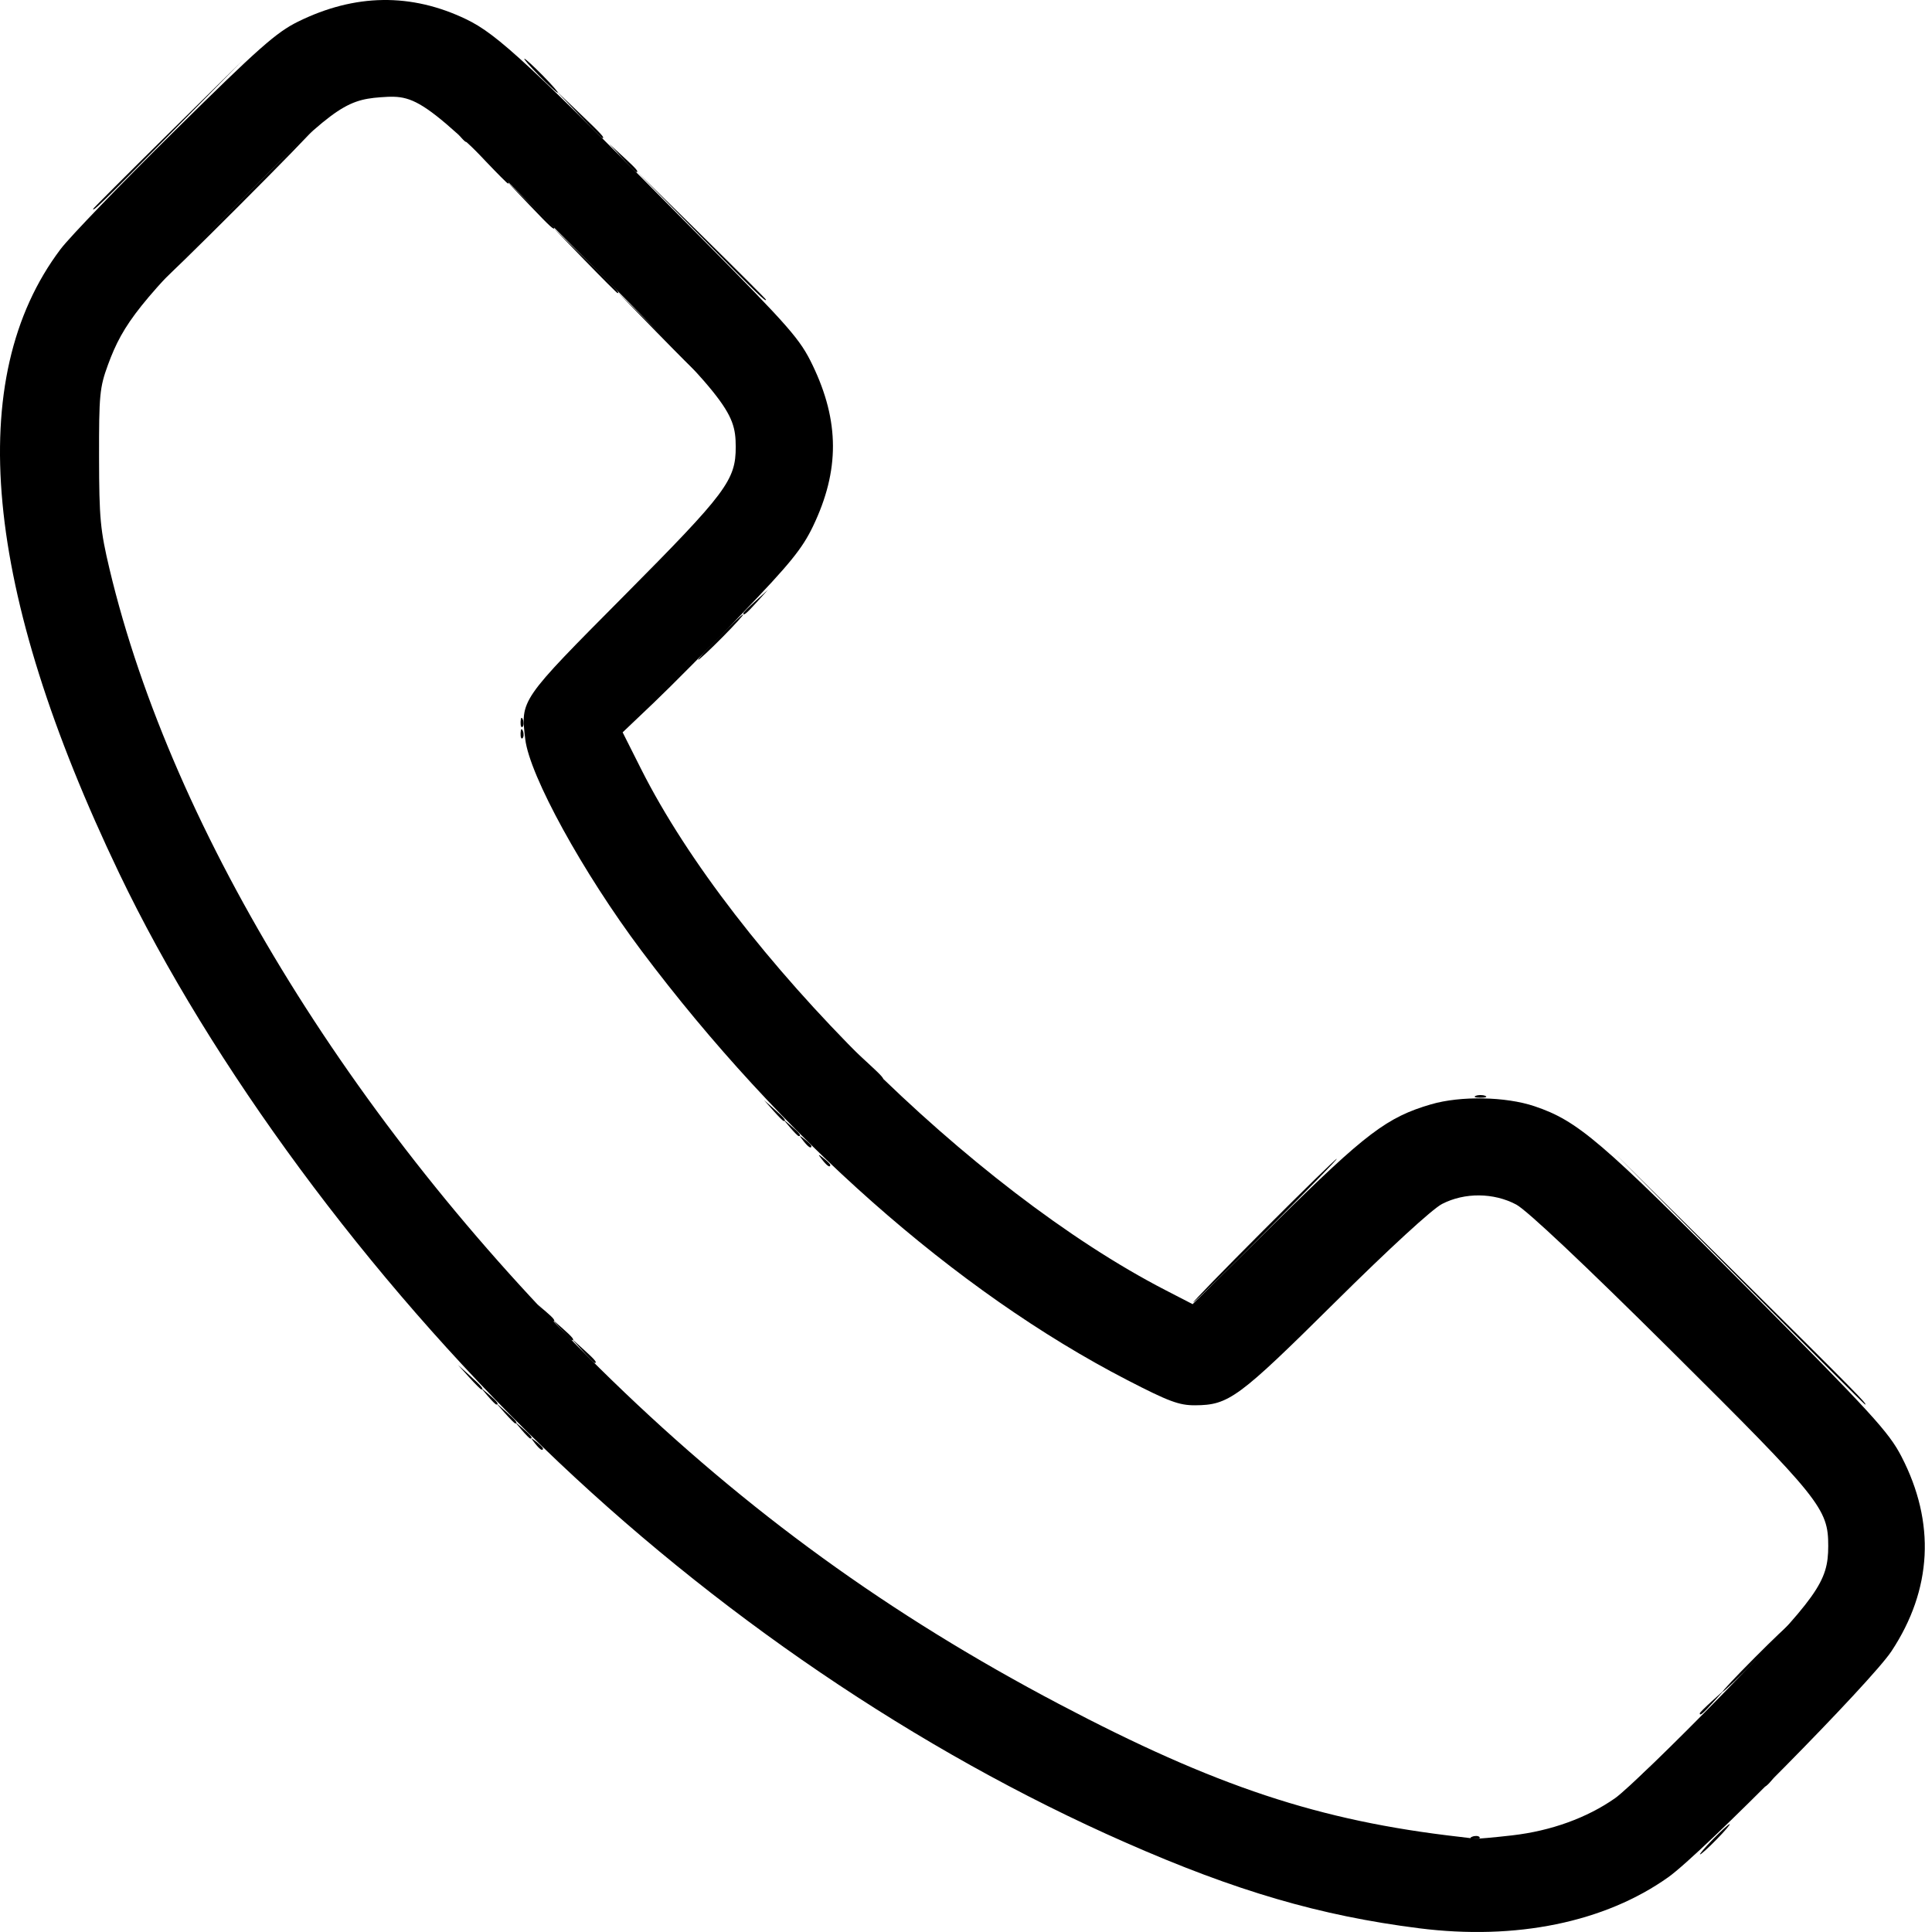
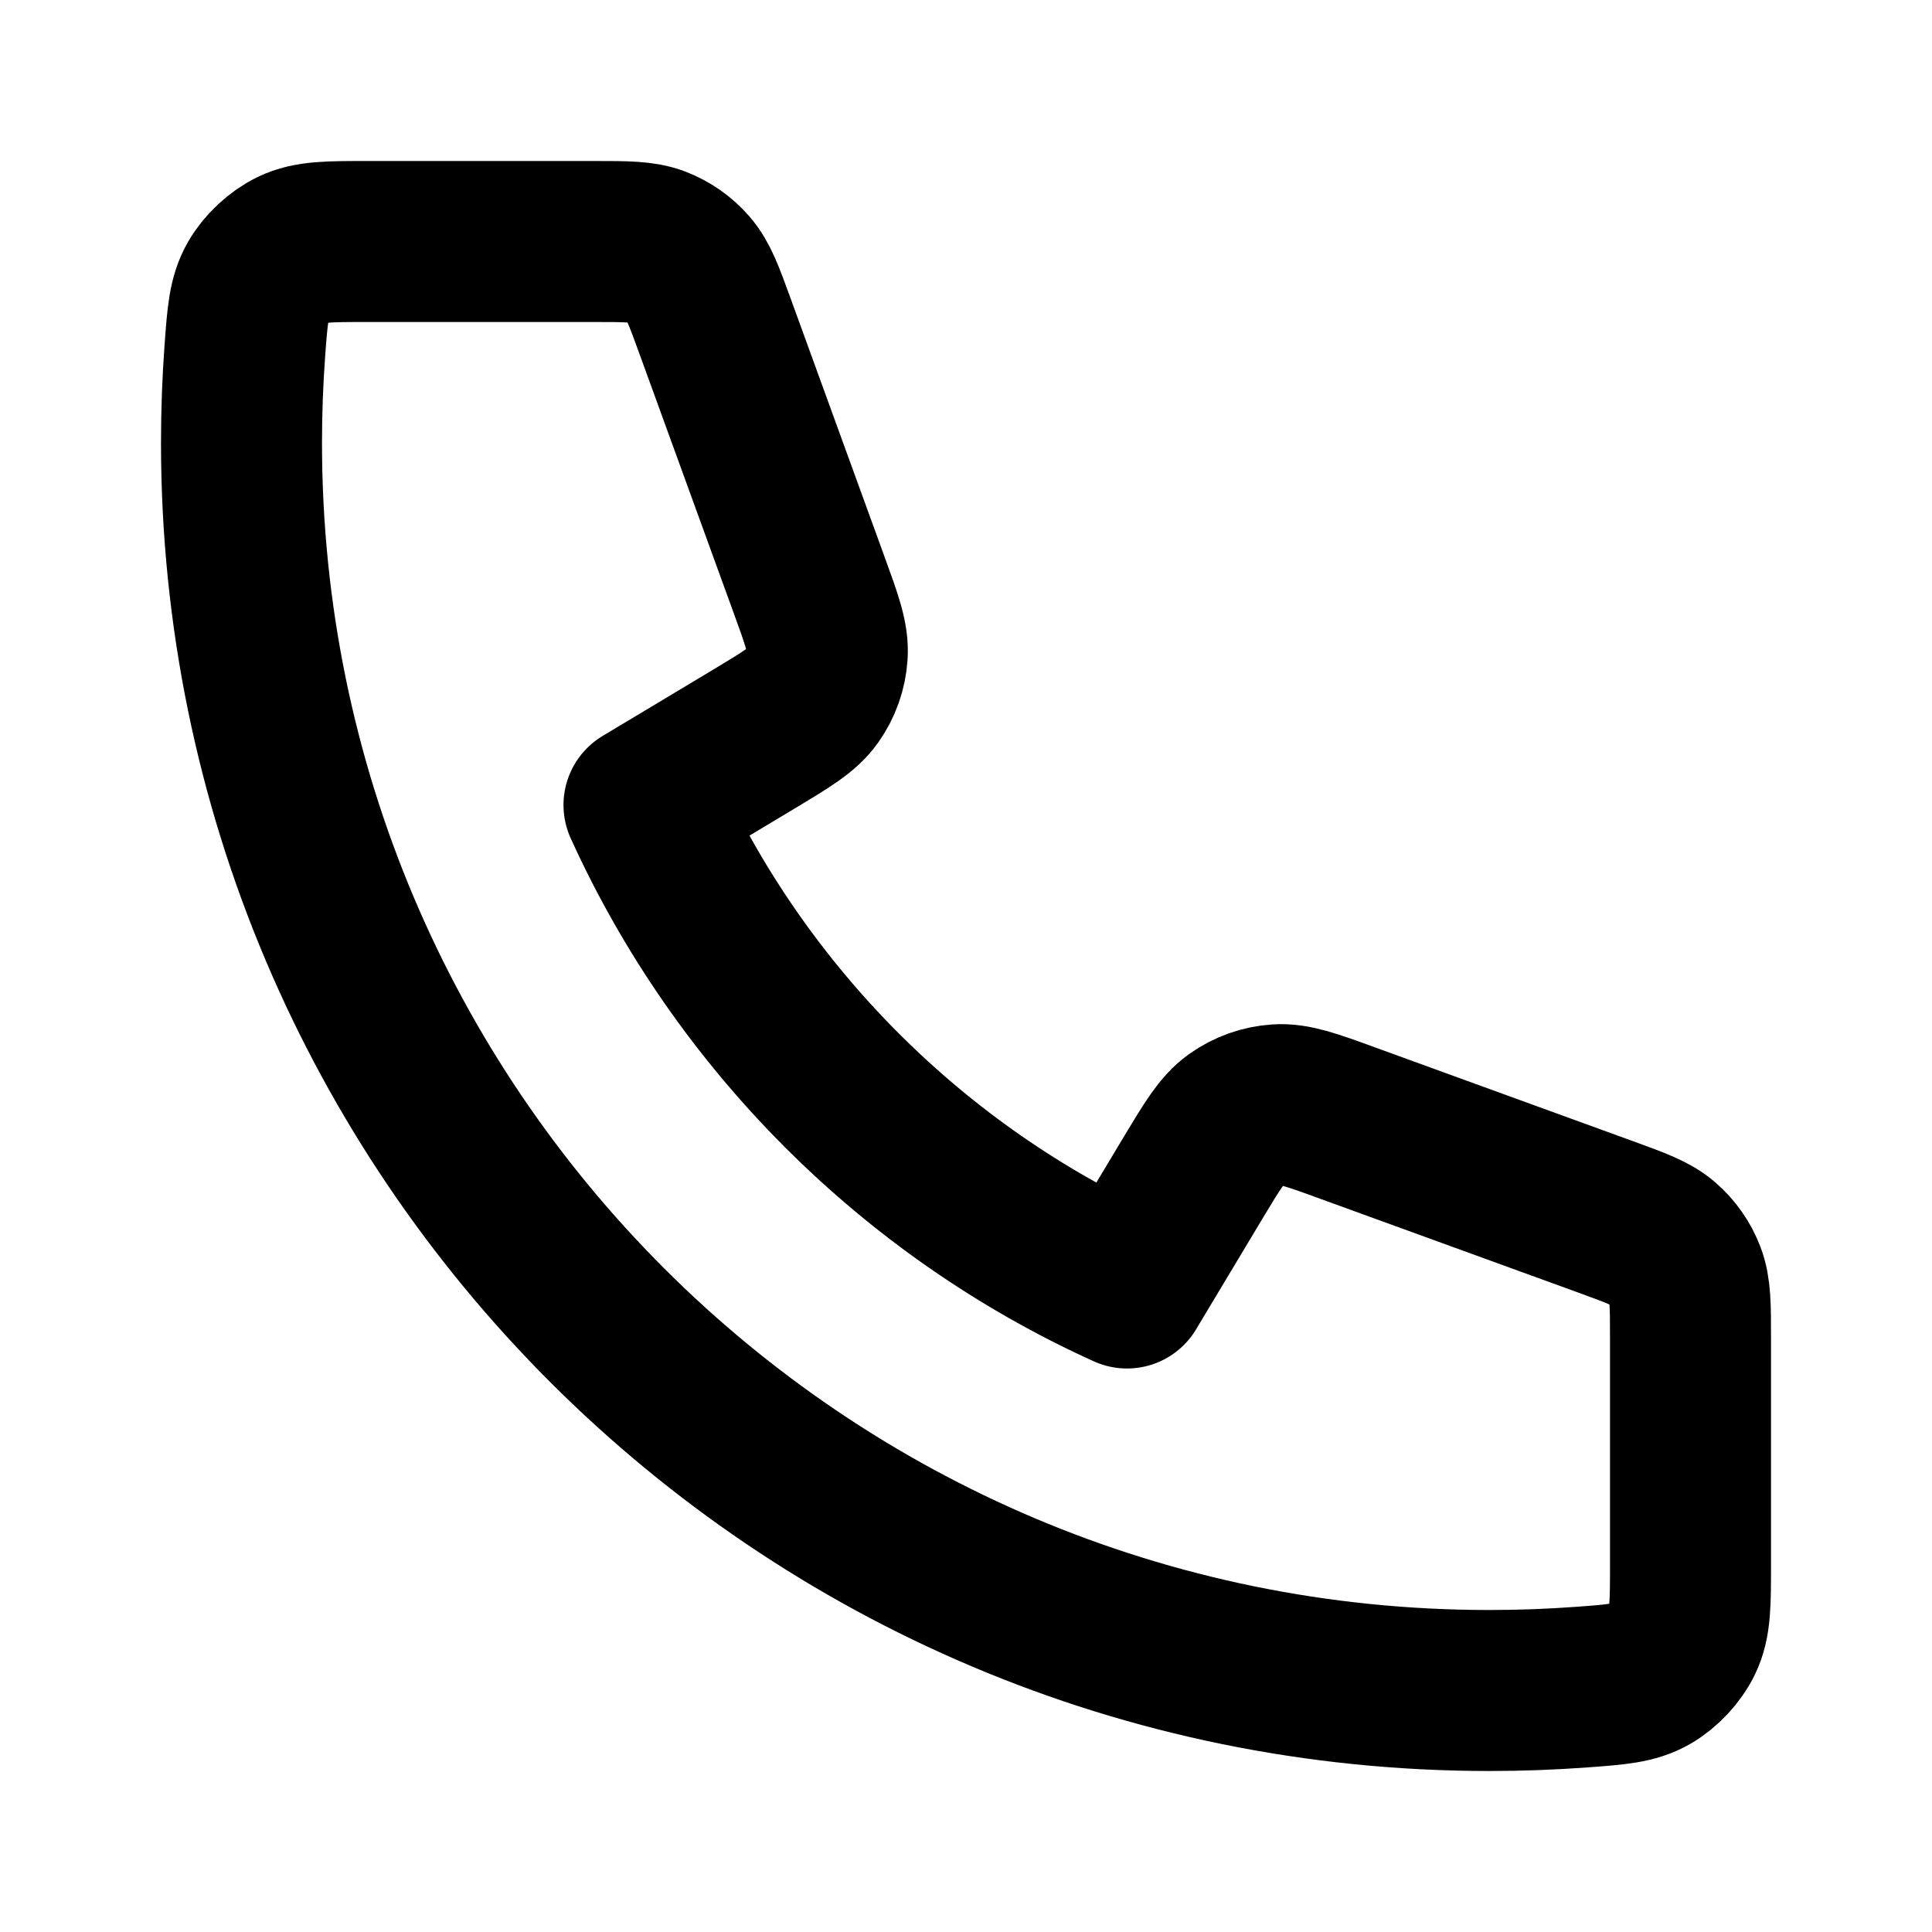
- <svg xmlns="http://www.w3.org/2000/svg" version="1.1" id="svg683" width="514.526" height="516.438" viewBox="0 0 514.526 516.438">
-   <defs id="defs687" />
-   <g id="g689" transform="translate(-2.863607,-0.95149)">
-     <g id="g817" transform="translate(1.480351,0.4766919)" style="fill:#000000;fill-opacity:1">
-       <path style="fill:#000000;fill-opacity:1;stroke-width:1.011" d="m 466.352,342.316 -33.342,-33.6 33.6,33.342 c 31.227,30.987 34.055,33.858 33.342,33.858 -0.142,0 -15.262,-15.12 -33.6,-33.6 z m -339.595,26.274 -2.968,-3.284 3.284,2.968 c 3.061,2.767 3.749,3.6 2.968,3.6 -0.174,0 -1.652,-1.478 -3.284,-3.284 z m 30.316,-7.074 -2.968,-3.284 3.284,2.968 c 3.061,2.767 3.749,3.6 2.968,3.6 -0.174,0 -1.652,-1.478 -3.284,-3.284 z m 181.958,-32.084 c 10.549,-10.56 19.407,-19.2 19.685,-19.2 0.278,0 -8.126,8.64 -18.675,19.2 -10.549,10.56 -19.407,19.2 -19.685,19.2 -0.278,0 8.126,-8.64 18.675,-19.2 z M 221.176,310.484 c -1.257,-1.603 -1.221,-1.639 0.382,-0.382 0.973,0.763 1.768,1.559 1.768,1.768 0,0.832 -0.83,0.296 -2.15,-1.387 z m -13.084,-13.137 -2.45,-2.779 2.779,2.45 c 2.597,2.29 3.242,3.108 2.45,3.108 -0.181,0 -1.432,-1.251 -2.779,-2.779 z M 64.168,55.579 C 75.274,44.463 84.587,35.368 84.865,35.368 c 0.278,0 -8.581,9.095 -19.686,20.211 -11.105,11.116 -20.419,20.211 -20.697,20.211 -0.278,0 8.581,-9.095 19.686,-20.211 z" id="path833" />
-       <path style="fill:#000000;fill-opacity:1;stroke-width:1.011" d="m 131.778,373.642 -1.925,-2.274 2.274,1.925 c 2.137,1.809 2.734,2.622 1.925,2.622 -0.192,0 -1.215,-1.023 -2.274,-2.274 z m 19.725,-17.684 -2.45,-2.779 2.779,2.45 c 2.597,2.29 3.242,3.108 2.45,3.108 -0.181,0 -1.432,-1.251 -2.779,-2.779 z m 61.117,-54.063 -1.925,-2.274 2.274,1.925 c 2.137,1.809 2.734,2.622 1.925,2.622 -0.192,0 -1.215,-1.023 -2.274,-2.274 z m -69.662,-246.568 -6.032,-6.316 6.316,6.032 c 3.474,3.317 6.316,6.159 6.316,6.316 0,0.747 -0.997,-0.165 -6.6,-6.032 z" id="path831" />
-       <path style="fill:#000000;fill-opacity:1;stroke-width:1.011" d="m 470.4,443.621 c 4.979,-5.002 9.28,-9.095 9.558,-9.095 0.278,0 -3.568,4.093 -8.547,9.095 -4.979,5.002 -9.28,9.095 -9.558,9.095 -0.278,0 3.568,-4.093 8.547,-9.095 z m -334.055,-65.432 -2.45,-2.779 2.779,2.45 c 2.597,2.29 3.242,3.108 2.45,3.108 -0.181,0 -1.432,-1.251 -2.779,-2.779 z m 10.591,-26.779 -1.925,-2.274 2.274,1.925 c 2.137,1.809 2.734,2.622 1.925,2.622 -0.192,0 -1.215,-1.023 -2.274,-2.274 z m 69.188,-45.979 c -1.257,-1.603 -1.221,-1.639 0.382,-0.382 0.973,0.763 1.768,1.559 1.768,1.768 0,0.832 -0.83,0.296 -2.15,-1.387 z M 140.543,196.463 c 0.049,-1.177 0.288,-1.417 0.611,-0.611 0.292,0.729 0.256,1.601 -0.08,1.937 -0.336,0.336 -0.575,-0.261 -0.531,-1.326 z m 17.077,-126.484 -8.567,-8.842 8.842,8.567 c 8.212,7.957 9.302,9.117 8.567,9.117 -0.151,0 -4.13,-3.979 -8.842,-8.842 z m -26.286,-26.274 -5.523,-5.811 5.811,5.523 c 5.398,5.131 6.273,6.098 5.523,6.098 -0.158,0 -2.773,-2.615 -5.811,-5.811 z" id="path829" />
-       <path style="fill:#000000;fill-opacity:1;stroke-width:1.011" d="m 455.747,458.463 c 0,-0.174 1.478,-1.652 3.284,-3.284 l 3.284,-2.968 -2.968,3.284 c -2.767,3.061 -3.6,3.749 -3.6,2.968 z m -314.875,-75.726 -1.925,-2.274 2.274,1.925 c 2.137,1.809 2.734,2.622 1.925,2.622 -0.192,0 -1.215,-1.023 -2.274,-2.274 z m -0.329,-189.305 c 0.049,-1.177 0.288,-1.417 0.611,-0.611 0.292,0.729 0.256,1.601 -0.08,1.937 -0.336,0.336 -0.575,-0.261 -0.531,-1.326 z M 176.824,89.179 166.232,78.316 177.095,88.908 c 10.09,9.839 11.322,11.134 10.592,11.134 -0.149,0 -5.037,-4.888 -10.863,-10.863 z M 124.166,36.632 c -1.257,-1.603 -1.221,-1.638 0.382,-0.382 1.683,1.32 2.219,2.15 1.387,2.15 -0.21,0 -1.006,-0.796 -1.768,-1.768 z" id="path827" />
-       <path style="fill:#000000;fill-opacity:1;stroke-width:1.011" d="m 438.568,476.652 c 0,-0.174 1.478,-1.652 3.284,-3.284 l 3.284,-2.968 -2.968,3.284 c -2.767,3.061 -3.6,3.749 -3.6,2.968 z M 144.376,386.274 c -1.257,-1.603 -1.221,-1.639 0.382,-0.382 0.973,0.763 1.768,1.559 1.768,1.768 0,0.832 -0.83,0.296 -2.15,-1.387 z" id="path825" />
-       <path style="fill:#000000;fill-opacity:1;stroke-width:1.011" d="m 395.874,293.394 c 0.695,-0.28 1.832,-0.28 2.526,0 0.695,0.28 0.126,0.51 -1.263,0.51 -1.389,0 -1.958,-0.229 -1.263,-0.51 z M 200.084,164.4 c 0,-0.174 1.478,-1.652 3.284,-3.284 l 3.284,-2.968 -2.968,3.284 c -2.767,3.061 -3.6,3.749 -3.6,2.968 z m -11.632,-100.989 -17.168,-17.432 17.432,17.168 c 9.587,9.442 17.432,17.287 17.432,17.432 0,0.721 -1.746,-0.973 -17.695,-17.168 z M 26.274,56.327 c 0,-0.144 8.981,-9.125 19.958,-19.958 L 66.189,16.674 46.494,36.632 C 28.194,55.175 26.274,57.046 26.274,56.327 Z M 145.516,20.716 c -2.455,-2.501 -4.236,-4.547 -3.958,-4.547 0.278,0 2.514,2.046 4.968,4.547 2.455,2.501 4.236,4.547 3.958,4.547 -0.278,0 -2.514,-2.046 -4.968,-4.547 z" id="path823" />
-       <path style="fill:#000000;fill-opacity:1;stroke-width:1.011" d="m 459.284,492.126 c 2.171,-2.223 4.174,-4.042 4.452,-4.042 0.278,0 -1.271,1.819 -3.442,4.042 -2.171,2.223 -4.174,4.042 -4.452,4.042 -0.278,0 1.271,-1.819 3.442,-4.042 z m -64.358,-0.69 c 0.729,-0.292 1.601,-0.256 1.937,0.08 0.336,0.336 -0.261,0.575 -1.326,0.531 -1.177,-0.049 -1.417,-0.288 -0.611,-0.611 z m 78,-13.839 c 0,-0.21 0.796,-1.006 1.768,-1.768 1.603,-1.257 1.639,-1.221 0.382,0.382 -1.32,1.683 -2.15,2.219 -2.15,1.387 z M 475.415,388.8 470.4,383.495 l 5.305,5.015 c 2.918,2.758 5.305,5.145 5.305,5.305 0,0.754 -0.936,-0.085 -5.596,-5.015 z m -242.037,-103.579 -3.482,-3.789 3.789,3.482 c 3.527,3.241 4.254,4.096 3.482,4.096 -0.169,0 -1.874,-1.705 -3.789,-3.789 z m -39.861,-114.442 c 3.3,-3.335 6.227,-6.063 6.505,-6.063 0.278,0 -2.195,2.728 -5.495,6.063 -3.3,3.335 -6.227,6.063 -6.505,6.063 -0.278,0 2.195,-2.728 5.495,-6.063 z M 167.693,42.695 164.211,38.905 168,42.388 c 3.527,3.241 4.254,4.097 3.482,4.097 -0.169,0 -1.874,-1.705 -3.789,-3.789 z m -11.598,-11.621 -6.032,-6.316 6.316,6.032 c 5.867,5.603 6.778,6.6 6.032,6.6 -0.156,0 -2.998,-2.842 -6.316,-6.316 z" id="path821" />
-       <path style="fill:#000000;fill-opacity:1;stroke-width:1.011" d="m 380.714,515.915 c -26.447,-3.347 -48.936,-9.92 -78.567,-22.965 C 246.712,468.544 192.256,431.557 146.285,387.086 99.891,342.206 57.778,285.145 33.26,233.94 -3.083,158.042 -8.399,101.527 17.564,67.085 20.031,63.814 33.799,49.541 48.161,35.368 70.519,13.305 75.249,9.12 81.058,6.258 96.274,-1.237 111.314,-1.447 126.028,5.63 c 8.367,4.024 16.866,11.933 63.041,58.664 23.556,23.84 26.196,26.86 29.524,33.779 7.226,15.023 7.264,28.175 0.126,43.064 -2.867,5.979 -6.159,10.037 -18.885,23.276 -8.477,8.819 -19.147,19.587 -23.711,23.928 l -8.298,7.894 4.907,9.756 c 24.92,49.544 88.363,112.602 140.203,139.352 l 7.251,3.742 22.599,-22.29 c 23.752,-23.428 29.398,-27.699 41.145,-31.13 7.881,-2.301 19.941,-2.078 27.638,0.512 11.544,3.885 17.74,9.179 56.864,48.589 33.35,33.594 37.858,38.518 41.233,45.041 9.149,17.681 8.231,35.541 -2.673,52.061 -5.381,8.152 -50.685,54.022 -59.641,60.387 -16.987,12.072 -40.728,16.938 -66.637,13.66 z m 24.91,-24.836 c 10.35,-1.186 20.039,-4.691 27.521,-9.956 2.853,-2.008 15.727,-14.465 28.609,-27.683 25.567,-26.233 28.323,-30.093 28.341,-39.685 0.019,-10.016 -2.04,-12.578 -42.106,-52.37 -23.146,-22.987 -38.434,-37.398 -41.292,-38.92 -6.024,-3.209 -13.809,-3.272 -19.838,-0.158 -2.621,1.353 -14.106,11.903 -28.634,26.301 -25.827,25.597 -28.358,27.46 -37.368,27.511 -4.268,0.024 -7.044,-1.008 -18.189,-6.765 -45.732,-23.623 -92.491,-64.956 -129.846,-114.781 -15.648,-20.871 -29.88,-46.783 -31.03,-56.496 -1.255,-10.593 -1.491,-10.249 26.485,-38.42 27.265,-27.455 29.797,-30.834 29.776,-39.741 -0.022,-9.625 -2.452,-12.634 -42.234,-52.31 C 114.772,26.669 113.541,25.709 103.112,26.471 93.339,27.185 89.956,29.728 63.863,55.964 38.907,81.058 34.362,86.742 30.233,98.021 c -2.207,6.027 -2.402,8.067 -2.371,24.758 0.03,16.243 0.33,19.433 2.799,29.811 16.827,70.735 66.599,151.133 134.156,216.704 36.379,35.31 74.345,62.812 119.646,86.671 41.871,22.052 69.562,31.233 107.116,35.513 1.667,0.19 3.486,0.41 4.042,0.489 0.556,0.079 5.057,-0.32 10.003,-0.887 z" id="path819" />
-     </g>
-   </g>
+ <svg xmlns="http://www.w3.org/2000/svg" width="800px" height="800px" viewBox="0 0 24 24" fill="none">
+   <path d="M3 5.5C3 14.06 9.94 21 18.5 21C18.886 21 19.269 20.986 19.648 20.958C20.083 20.926 20.301 20.91 20.499 20.796C20.663 20.702 20.819 20.535 20.901 20.364C21 20.158 21 19.918 21 19.438V16.621C21 16.217 21 16.015 20.933 15.842C20.875 15.689 20.779 15.553 20.656 15.446C20.516 15.324 20.326 15.255 19.947 15.117L16.74 13.951C16.299 13.79 16.078 13.71 15.868 13.724C15.684 13.736 15.506 13.799 15.355 13.906C15.184 14.027 15.063 14.229 14.821 14.631L14 16C11.35 14.8 9.202 12.649 8 10L9.369 9.179C9.771 8.937 9.973 8.816 10.094 8.645C10.201 8.494 10.264 8.316 10.276 8.132C10.29 7.922 10.21 7.702 10.049 7.26L8.883 4.053C8.745 3.674 8.676 3.484 8.554 3.344C8.447 3.22 8.311 3.125 8.158 3.066C7.985 3 7.783 3 7.379 3H4.562C4.082 3 3.842 3 3.636 3.099C3.466 3.181 3.298 3.337 3.204 3.501C3.09 3.699 3.074 3.917 3.042 4.352C3.014 4.731 3 5.114 3 5.5Z" stroke="#000000" stroke-width="2" stroke-linecap="round" stroke-linejoin="round" />
</svg>
